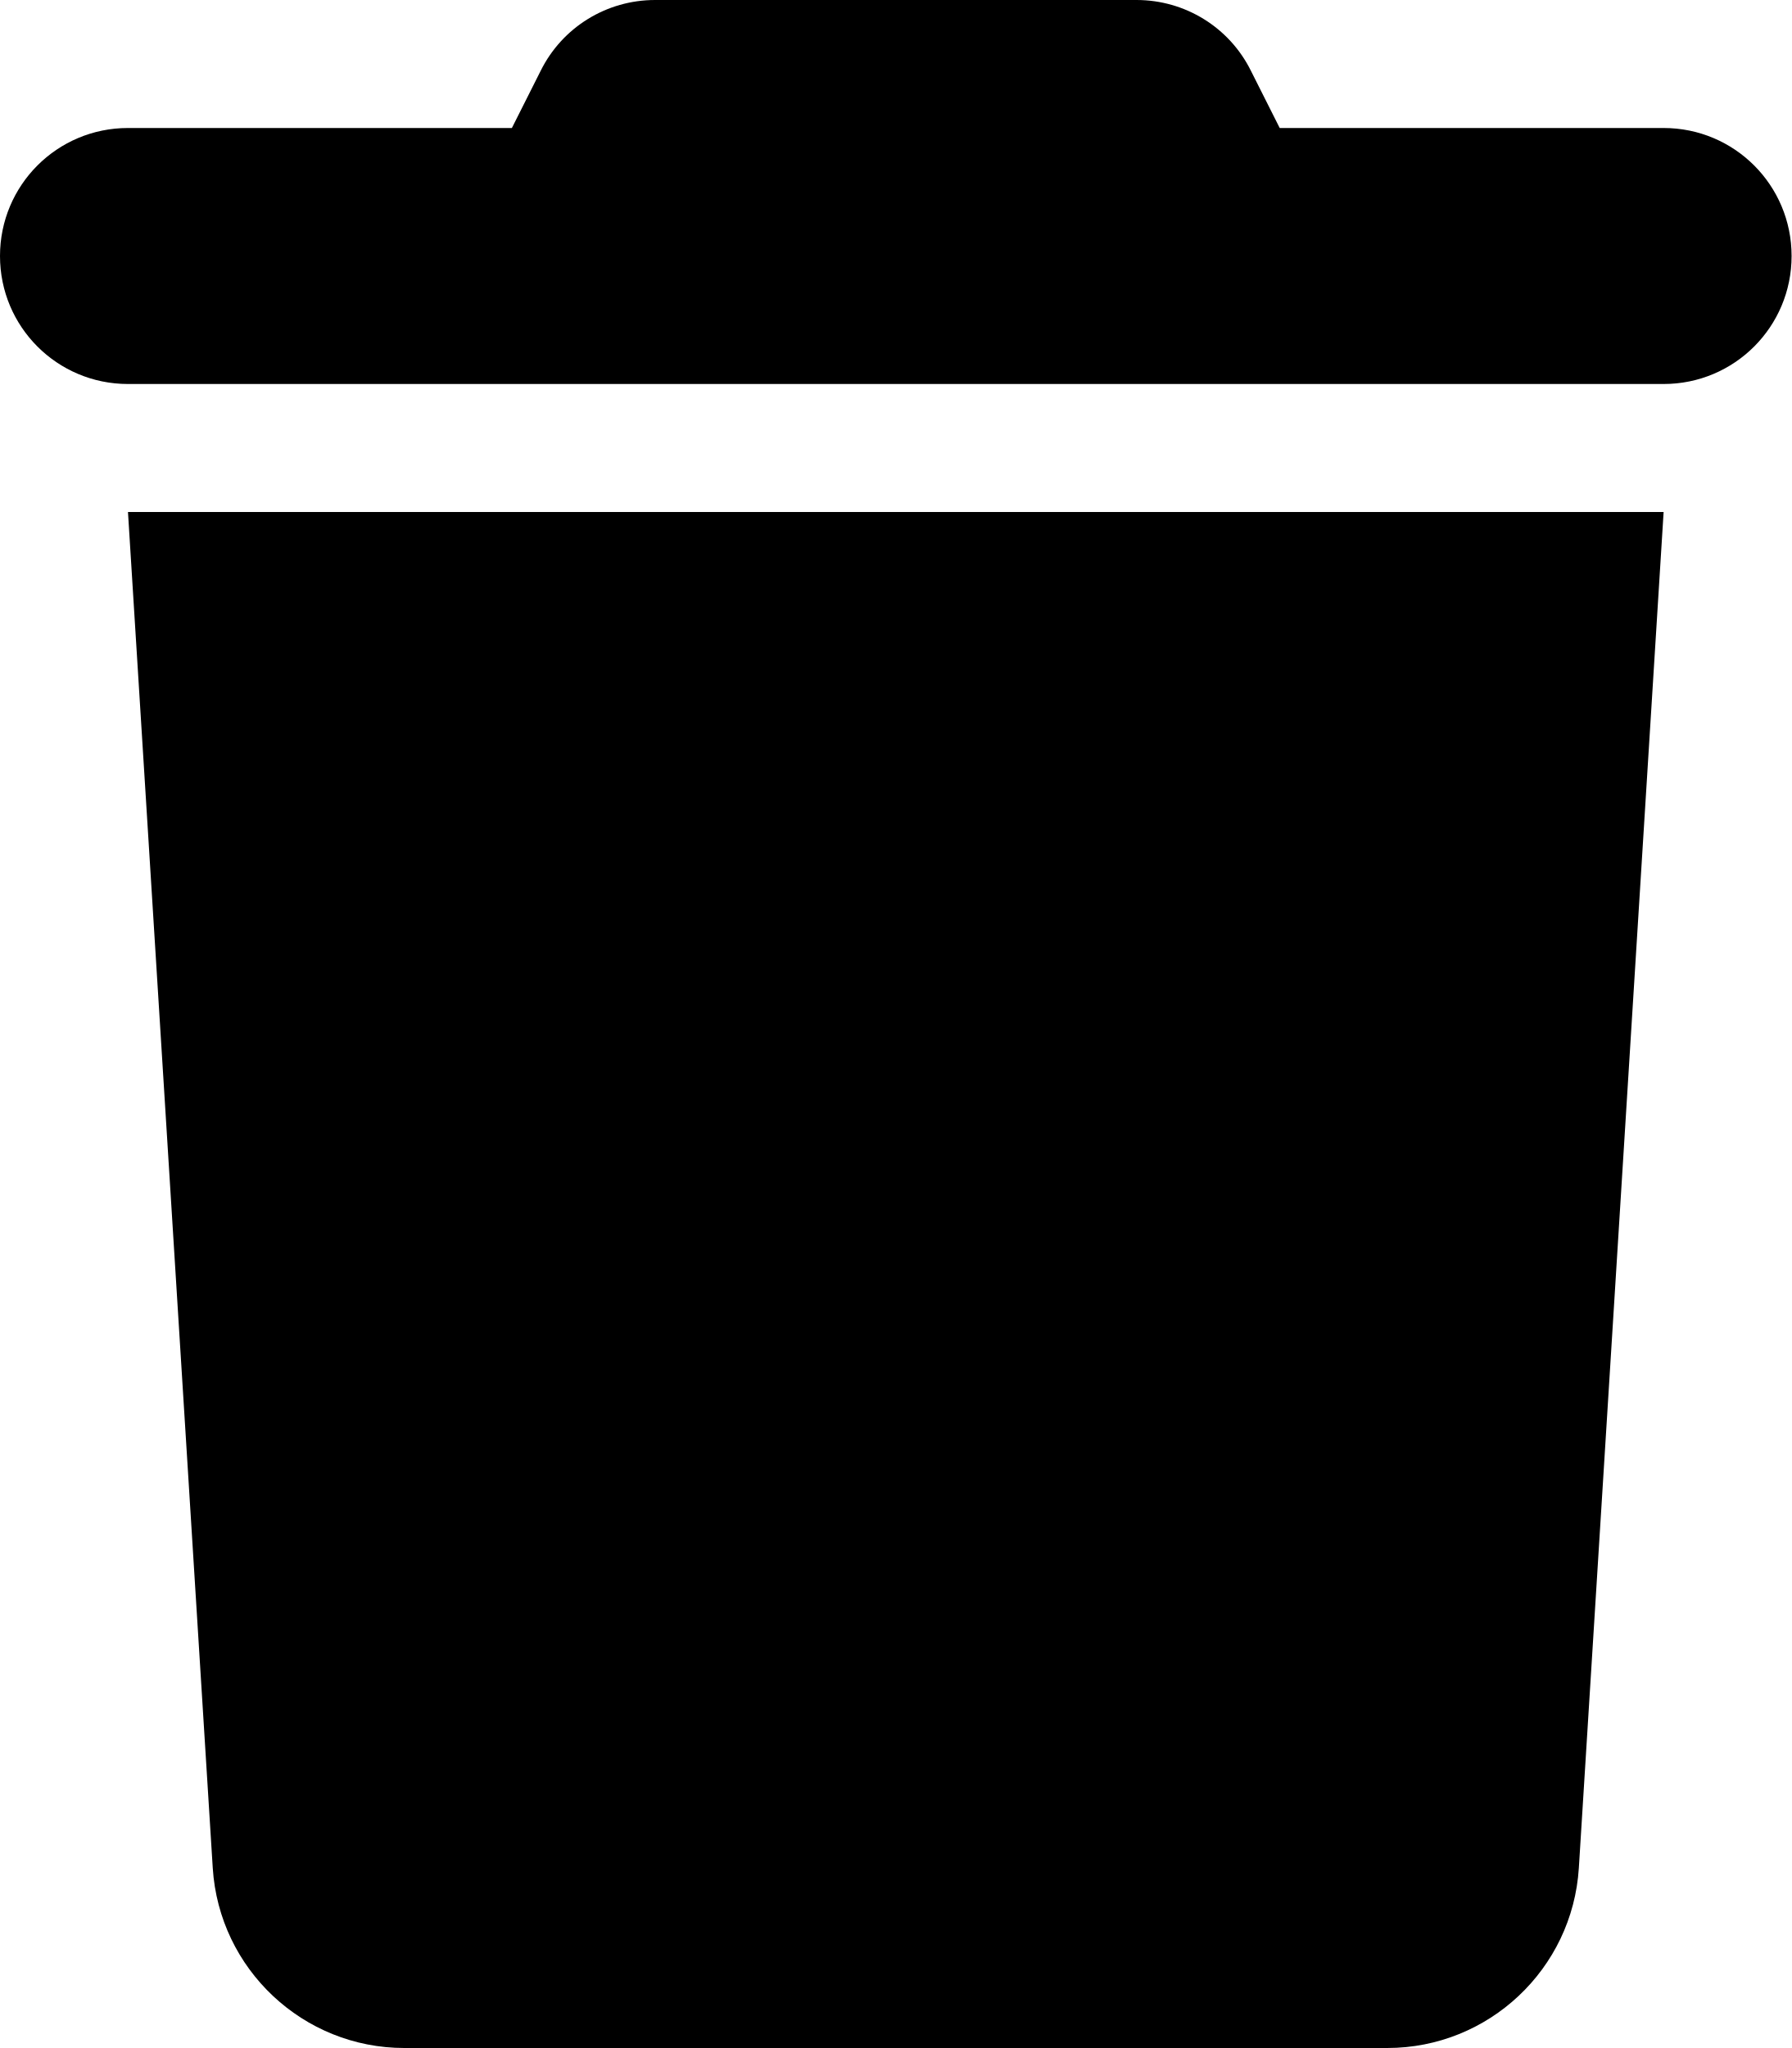
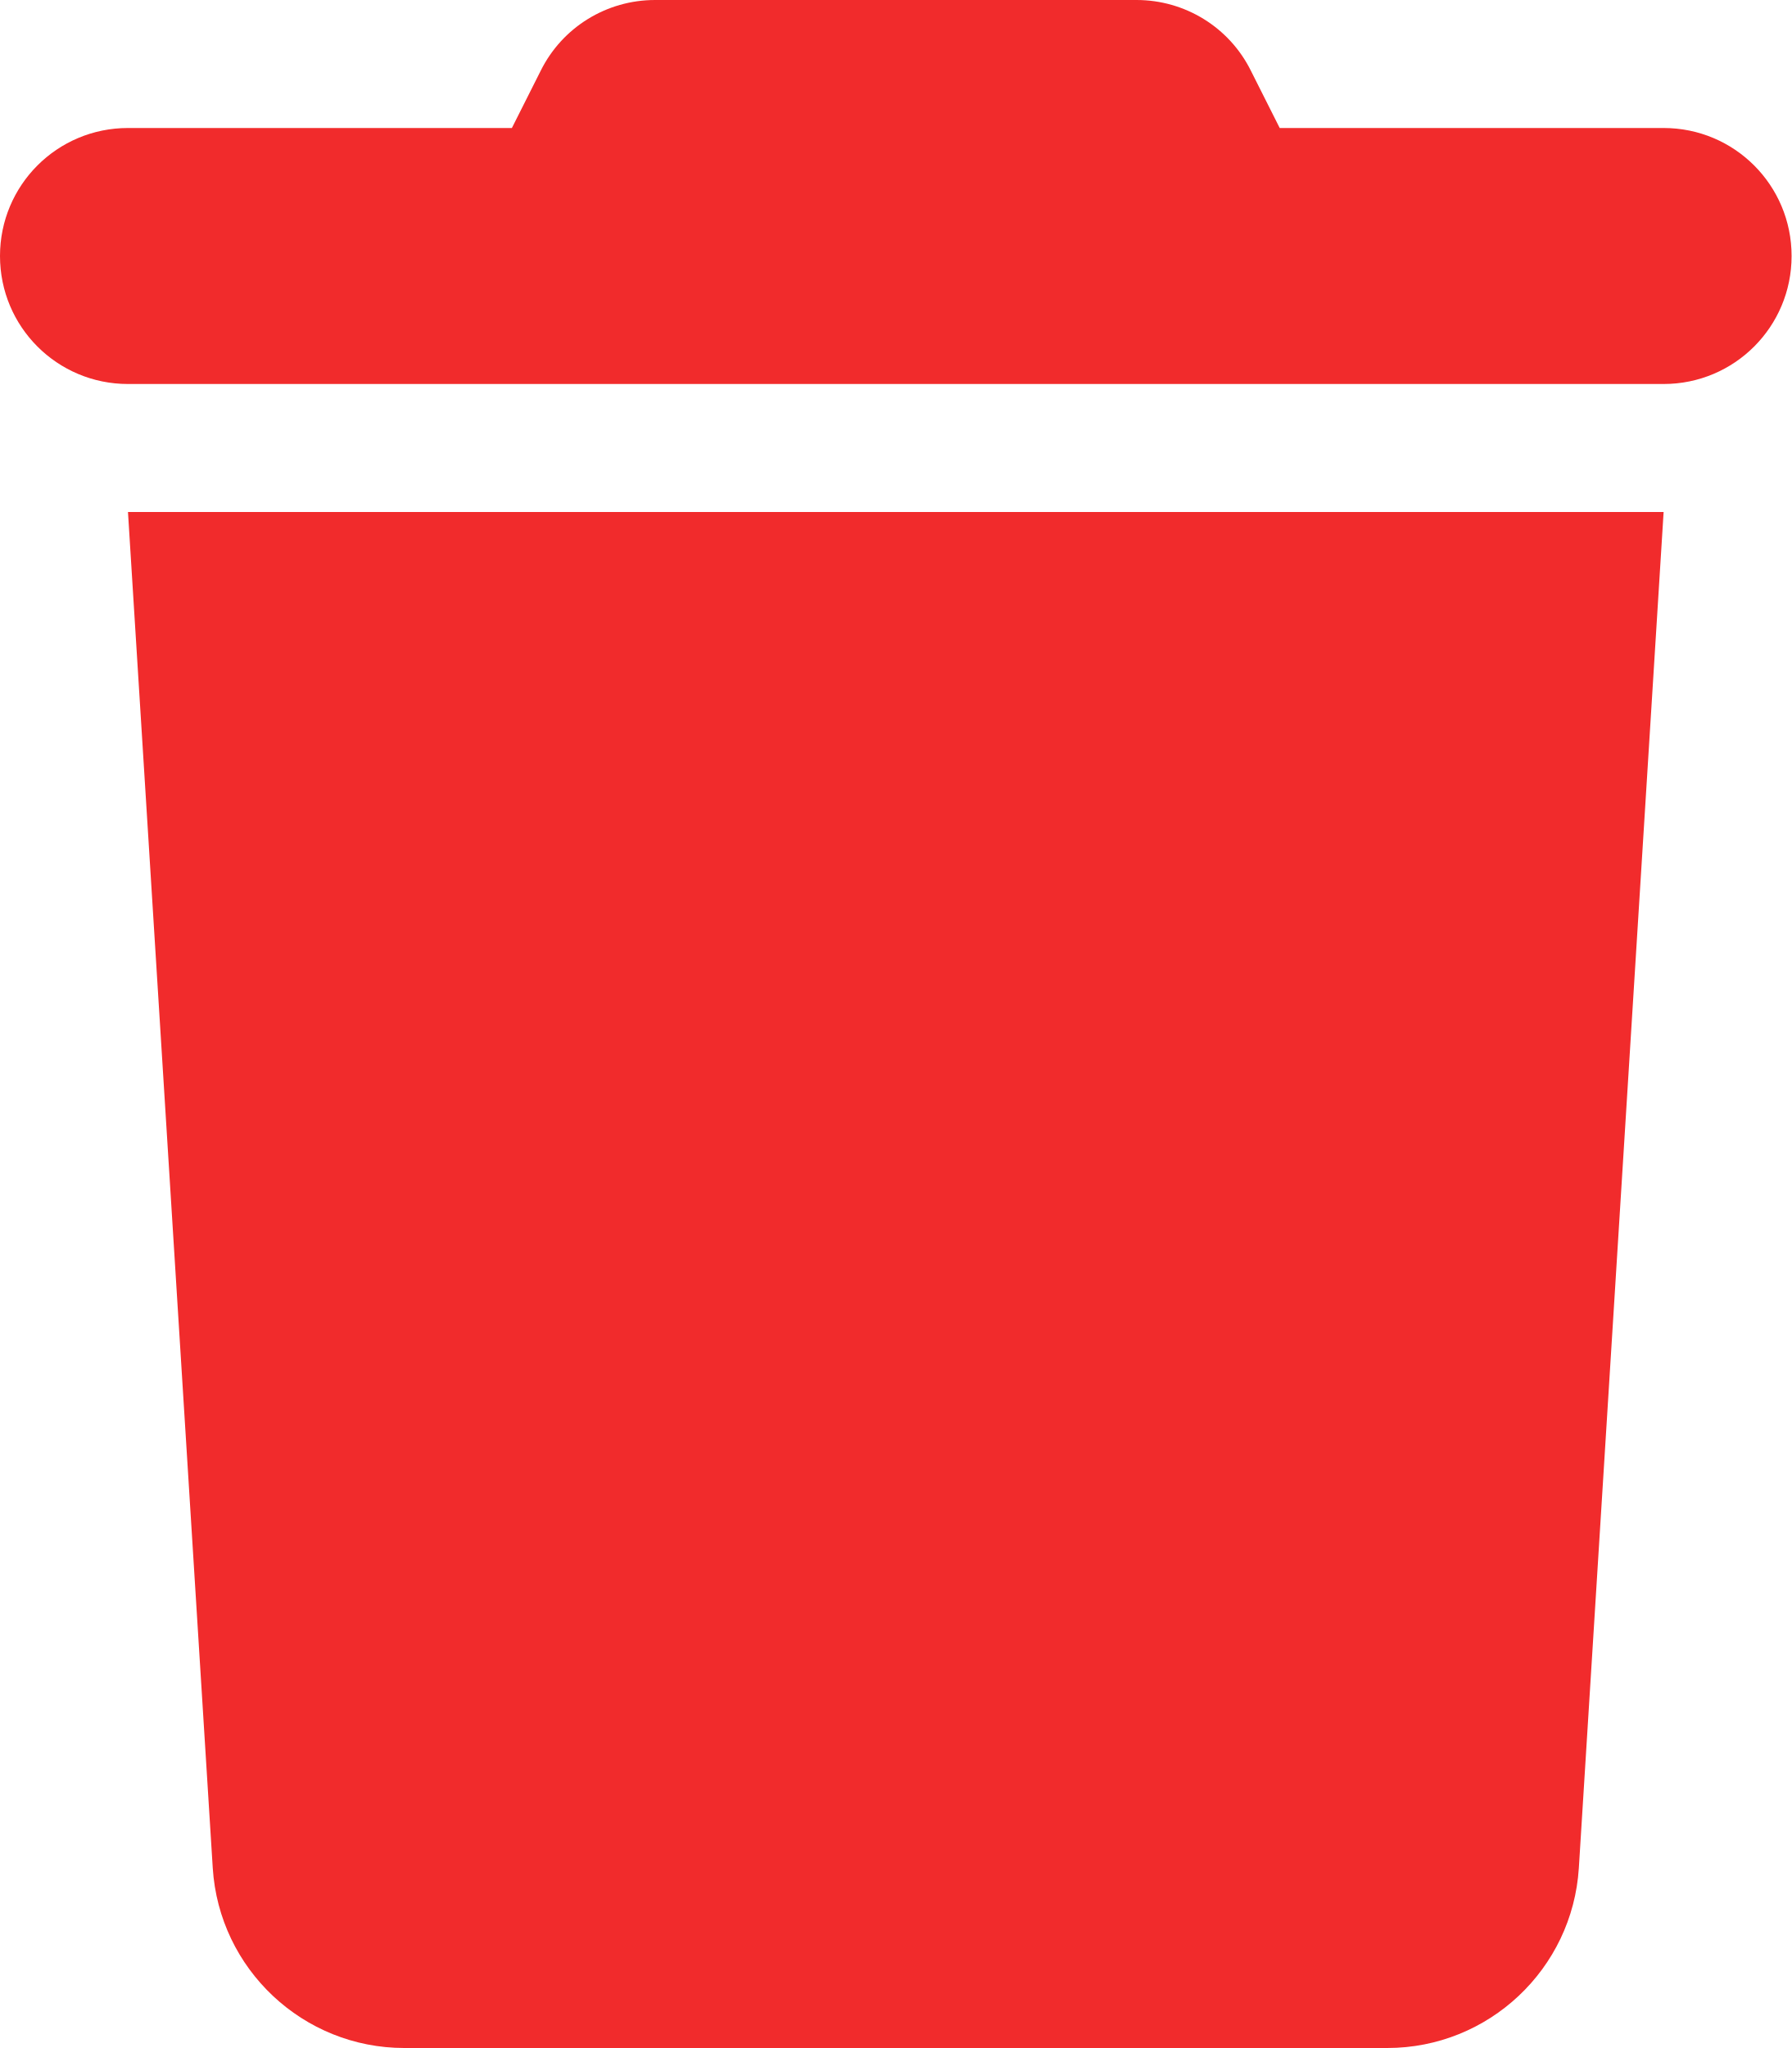
- <svg xmlns="http://www.w3.org/2000/svg" viewBox="0 0 448 512">
+ <svg xmlns="http://www.w3.org/2000/svg" viewBox="0 0 448 512" fill="#F12B2C">
  <path d="M135.2 17.7L128 32H32C14.3 32 0 46.3 0 64S14.3 96 32 96H416c17.7 0 32-14.3 32-32s-14.3-32-32-32H320l-7.2-14.3C307.4 6.8 296.3 0 284.2 0H163.8c-12.1 0-23.2 6.8-28.6 17.7zM416 128H32L53.2 467c1.6 25.3 22.6 45 47.9 45H346.9c25.3 0 46.3-19.7 47.9-45L416 128z" />
</svg>
